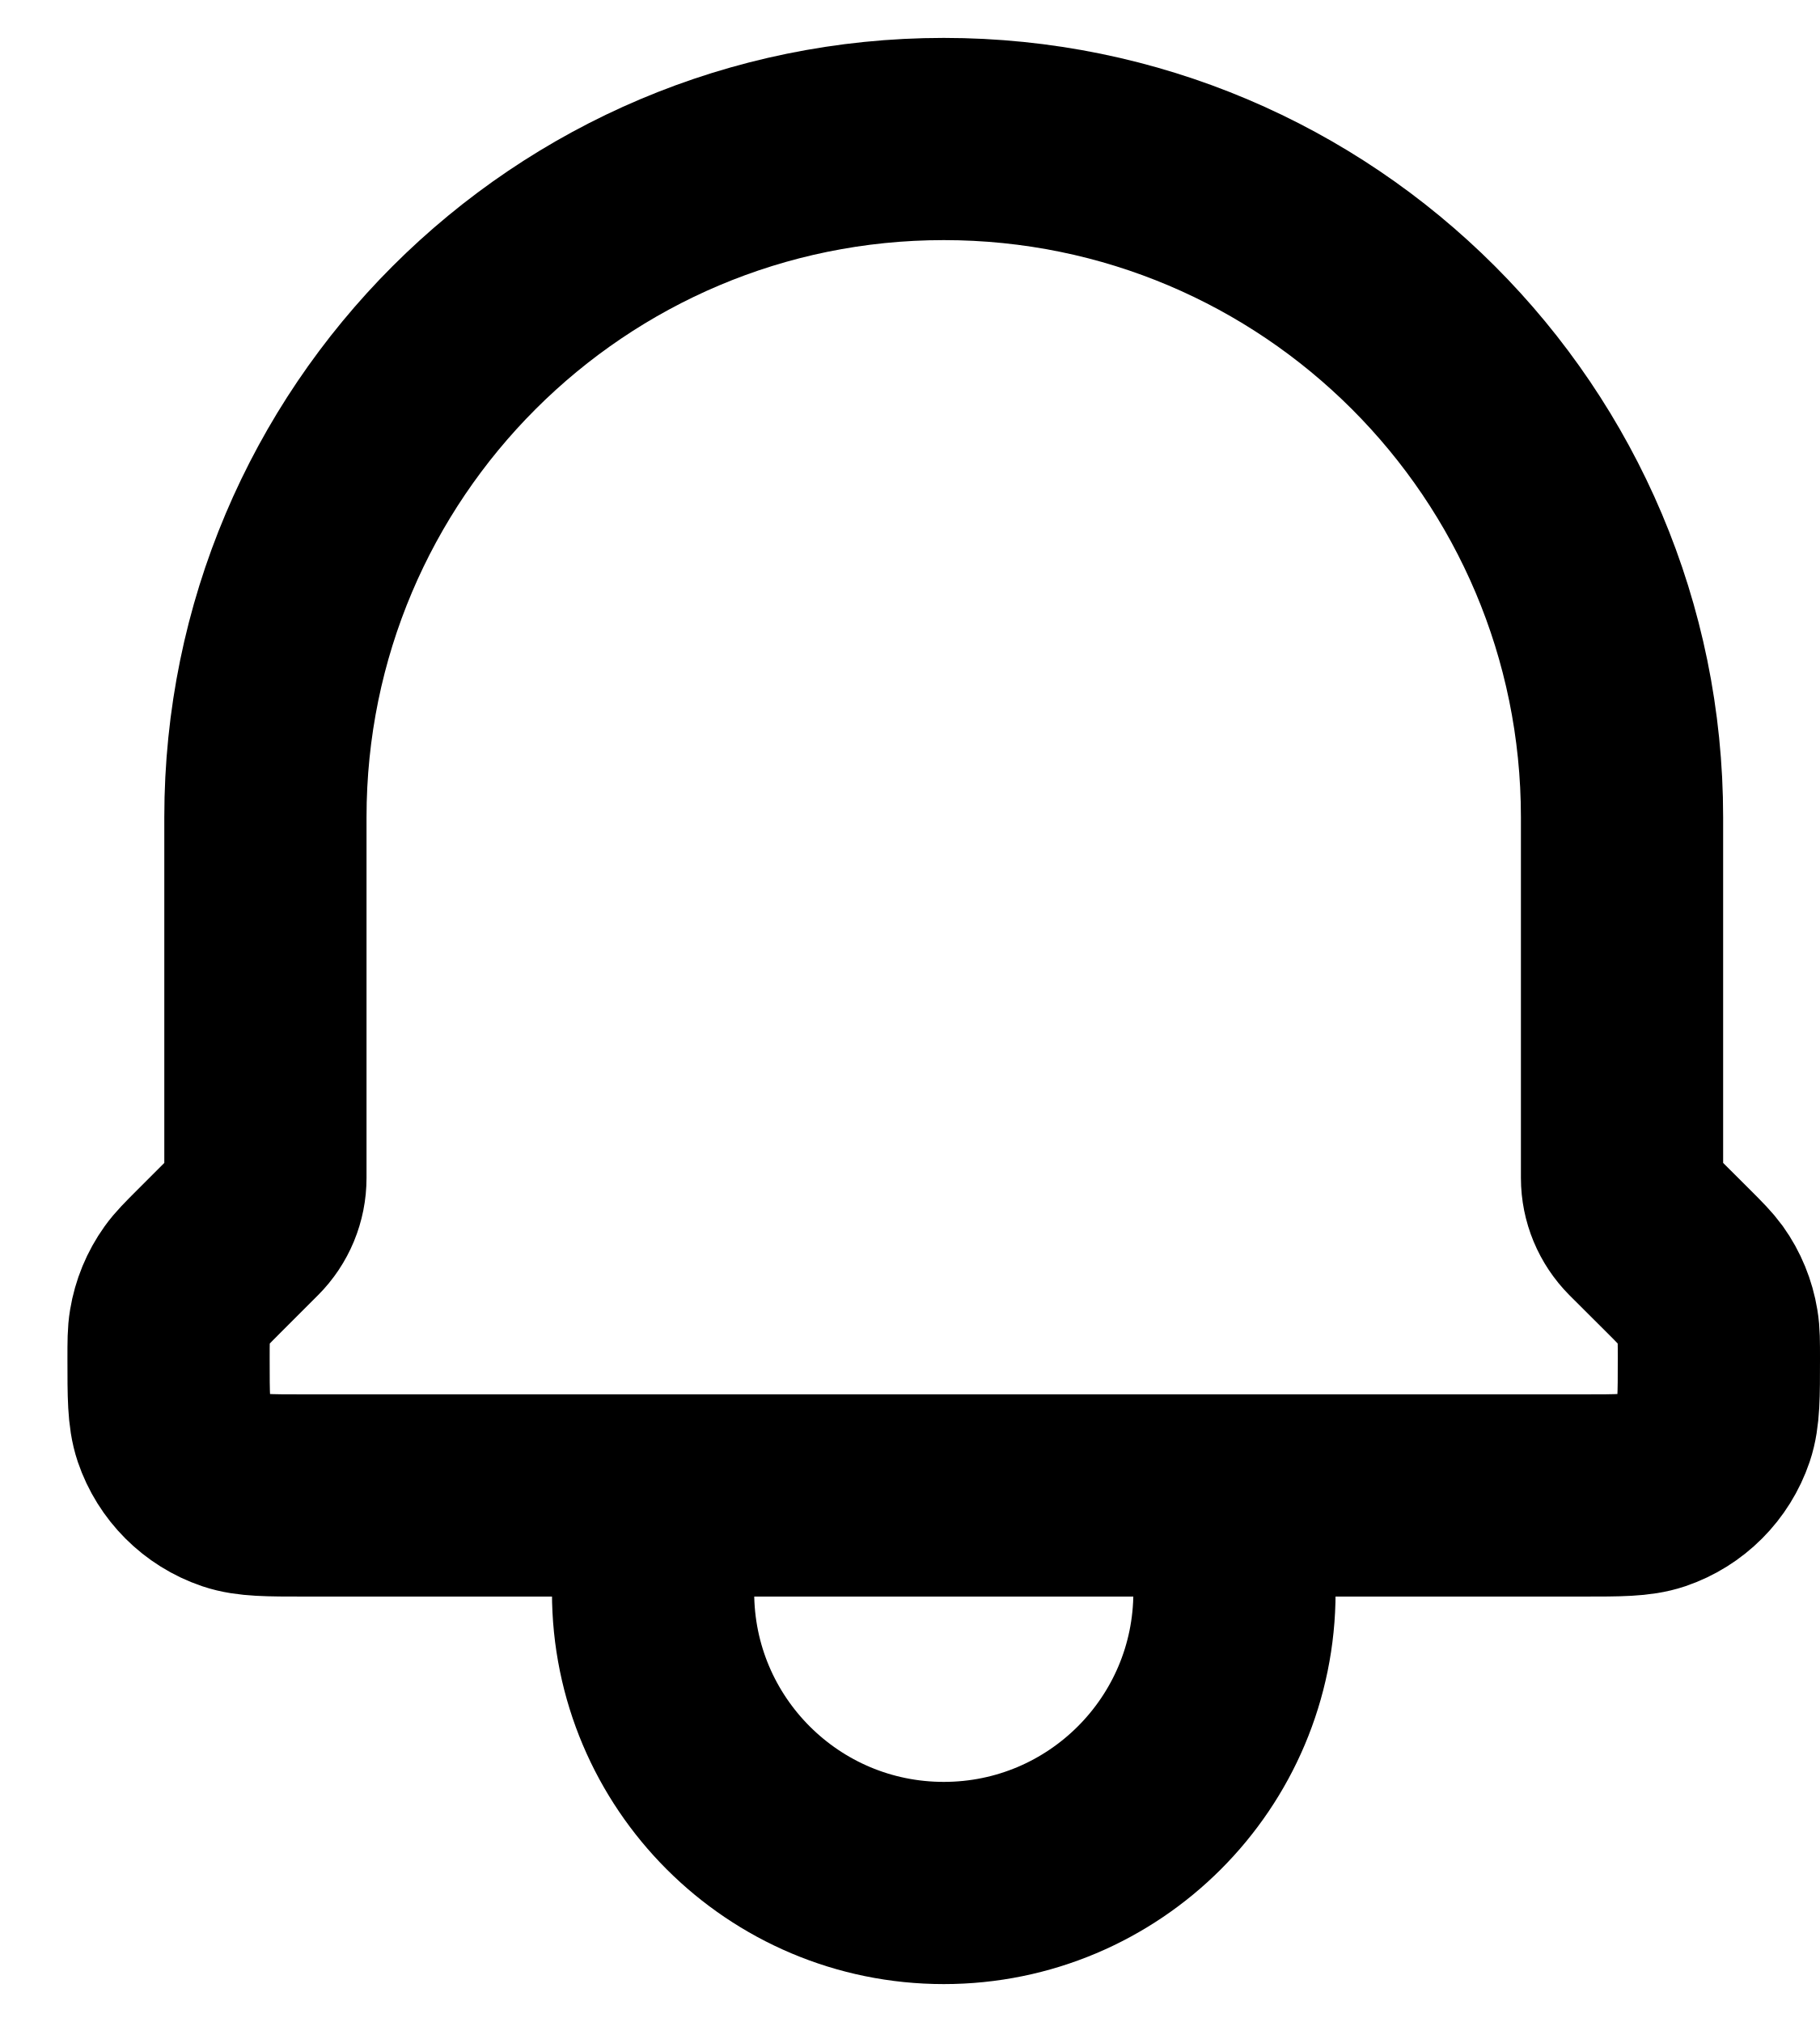
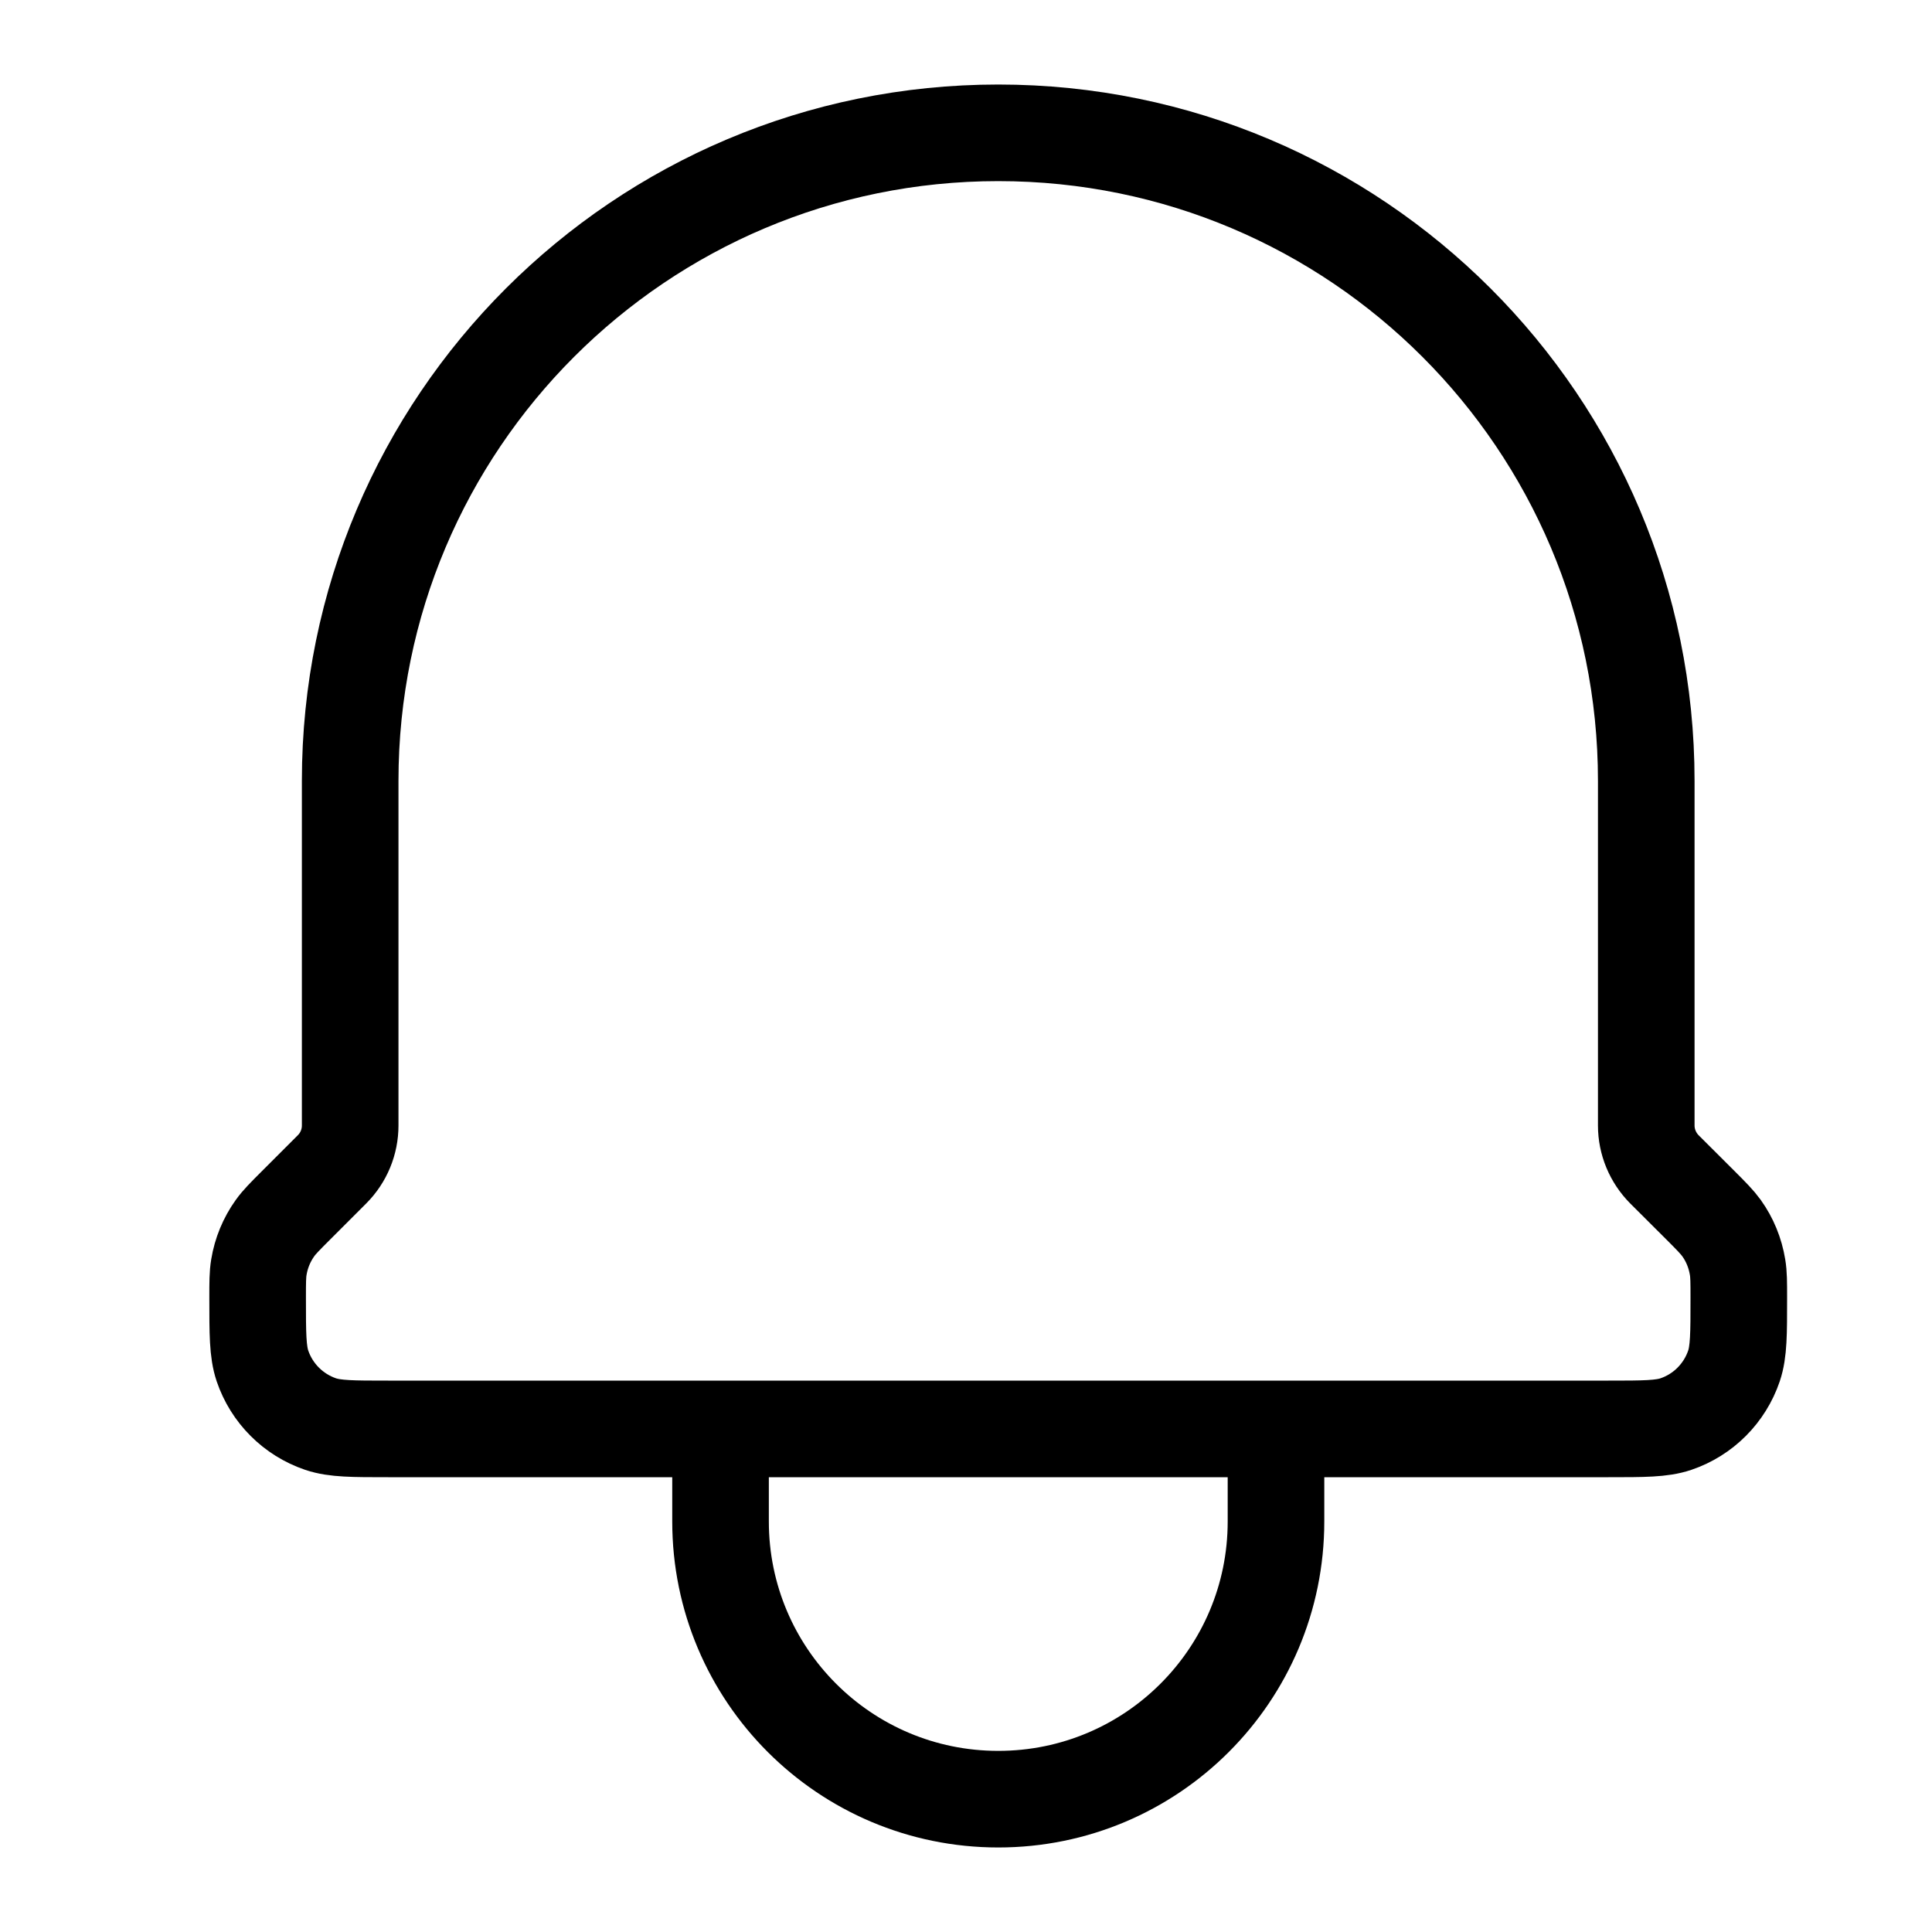
- <svg xmlns="http://www.w3.org/2000/svg" width="18" height="20" viewBox="0 0 18 20" fill="none">
-   <path d="M12.209 14.792V15.75C12.209 17.338 10.922 18.625 9.334 18.625C7.746 18.625 6.459 17.338 6.459 15.75V14.792M12.209 14.792H6.459M12.209 14.792H15.65C16.016 14.792 16.2 14.792 16.349 14.742C16.632 14.646 16.854 14.423 16.95 14.14C17 13.991 17 13.806 17 13.437C17 13.275 17 13.194 16.987 13.117C16.963 12.971 16.907 12.833 16.821 12.713C16.775 12.65 16.718 12.592 16.604 12.478L16.23 12.105C16.11 11.984 16.042 11.821 16.042 11.651V8.083C16.042 4.378 13.039 1.375 9.334 1.375C5.629 1.375 2.625 4.378 2.625 8.083V11.651C2.625 11.821 2.558 11.984 2.437 12.105L2.064 12.478C1.95 12.592 1.892 12.65 1.847 12.713C1.761 12.833 1.704 12.971 1.68 13.117C1.667 13.194 1.667 13.275 1.667 13.437C1.667 13.806 1.667 13.991 1.717 14.14C1.813 14.423 2.036 14.646 2.319 14.742C2.468 14.792 2.651 14.792 3.018 14.792H6.459" stroke="black" stroke-width="2" stroke-linecap="round" stroke-linejoin="round" />
+ <svg xmlns="http://www.w3.org/2000/svg" width="25" height="25" viewBox="0 0 18 20" fill="none">
+   <path d="M12.209 14.792V15.75C12.209 17.338 10.922 18.625 9.334 18.625C7.746 18.625 6.459 17.338 6.459 15.75V14.792M12.209 14.792H6.459M12.209 14.792H15.65C16.016 14.792 16.2 14.792 16.349 14.742C16.632 14.646 16.854 14.423 16.95 14.14C17 13.991 17 13.806 17 13.437C17 13.275 17 13.194 16.987 13.117C16.963 12.971 16.907 12.833 16.821 12.713C16.775 12.65 16.718 12.592 16.604 12.478L16.23 12.105C16.11 11.984 16.042 11.821 16.042 11.651V8.083C16.042 4.378 13.039 1.375 9.334 1.375C5.629 1.375 2.625 4.378 2.625 8.083V11.651C2.625 11.821 2.558 11.984 2.437 12.105L2.064 12.478C1.95 12.592 1.892 12.65 1.847 12.713C1.761 12.833 1.704 12.971 1.68 13.117C1.667 13.194 1.667 13.275 1.667 13.437C1.667 13.806 1.667 13.991 1.717 14.14C1.813 14.423 2.036 14.646 2.319 14.742C2.468 14.792 2.651 14.792 3.018 14.792H6.459" stroke="black" strokeWidth="2" strokeLinecap="round" strokeLinejoin="round" />
</svg>
